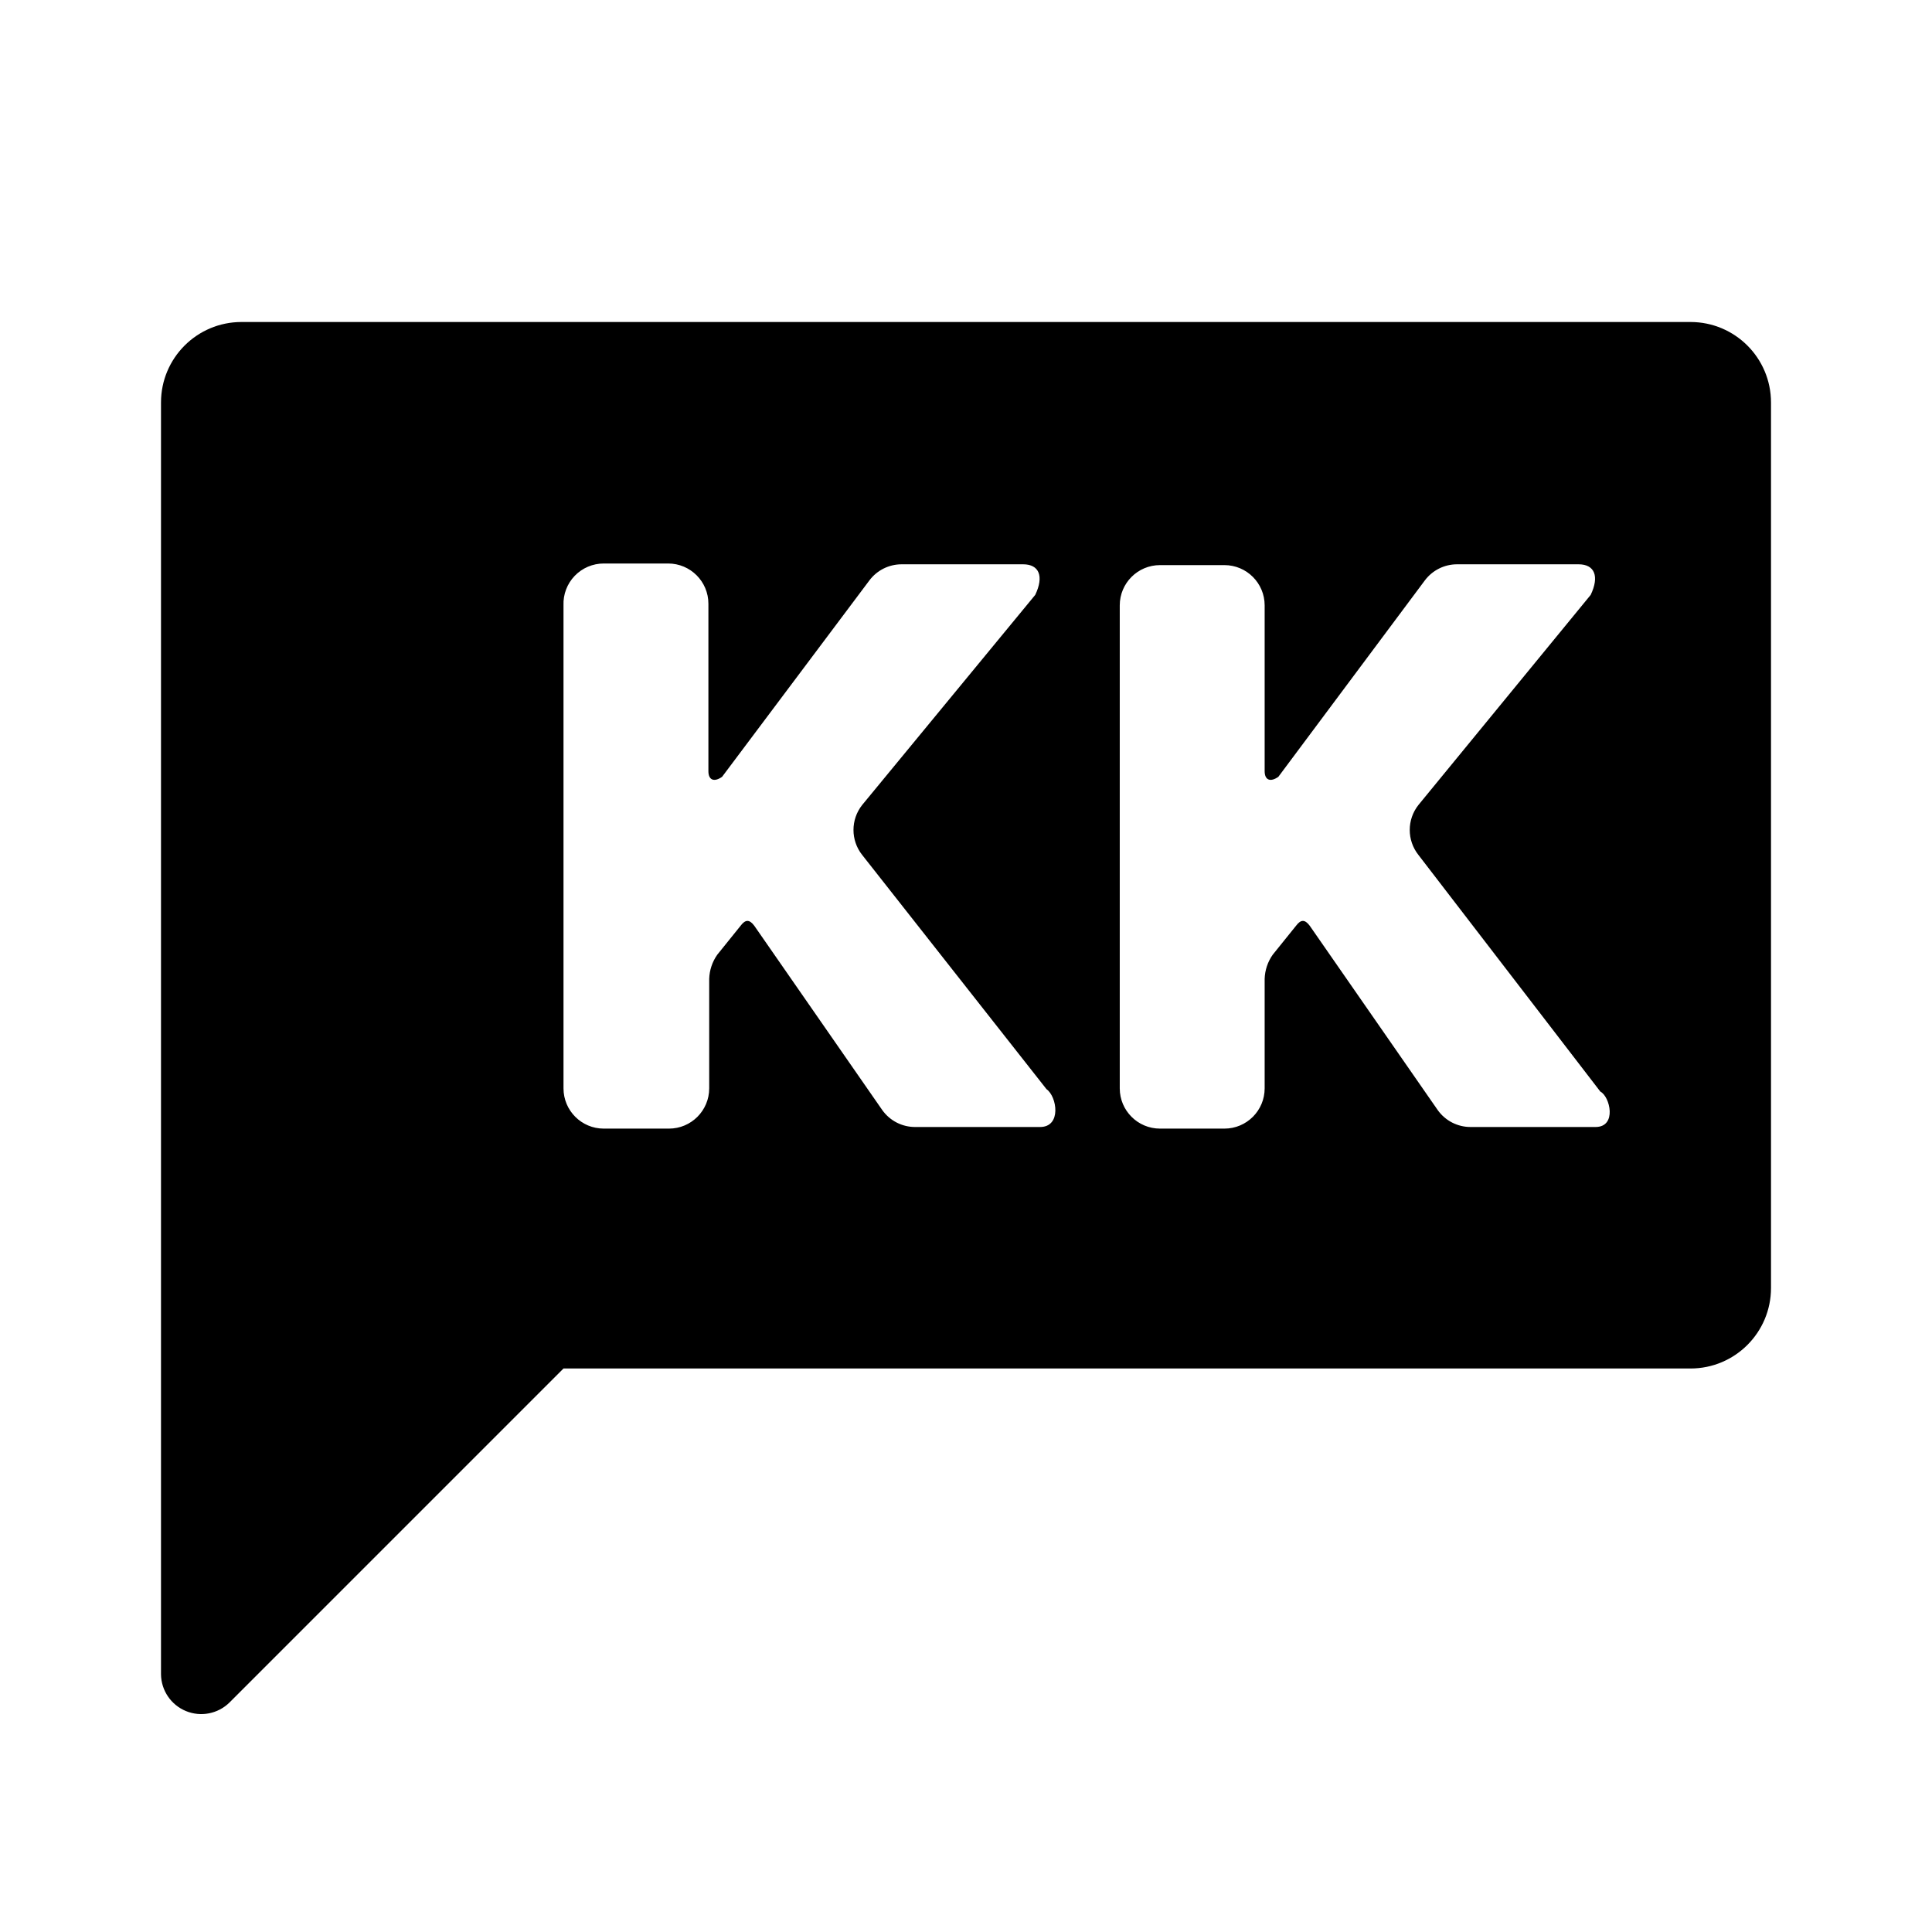
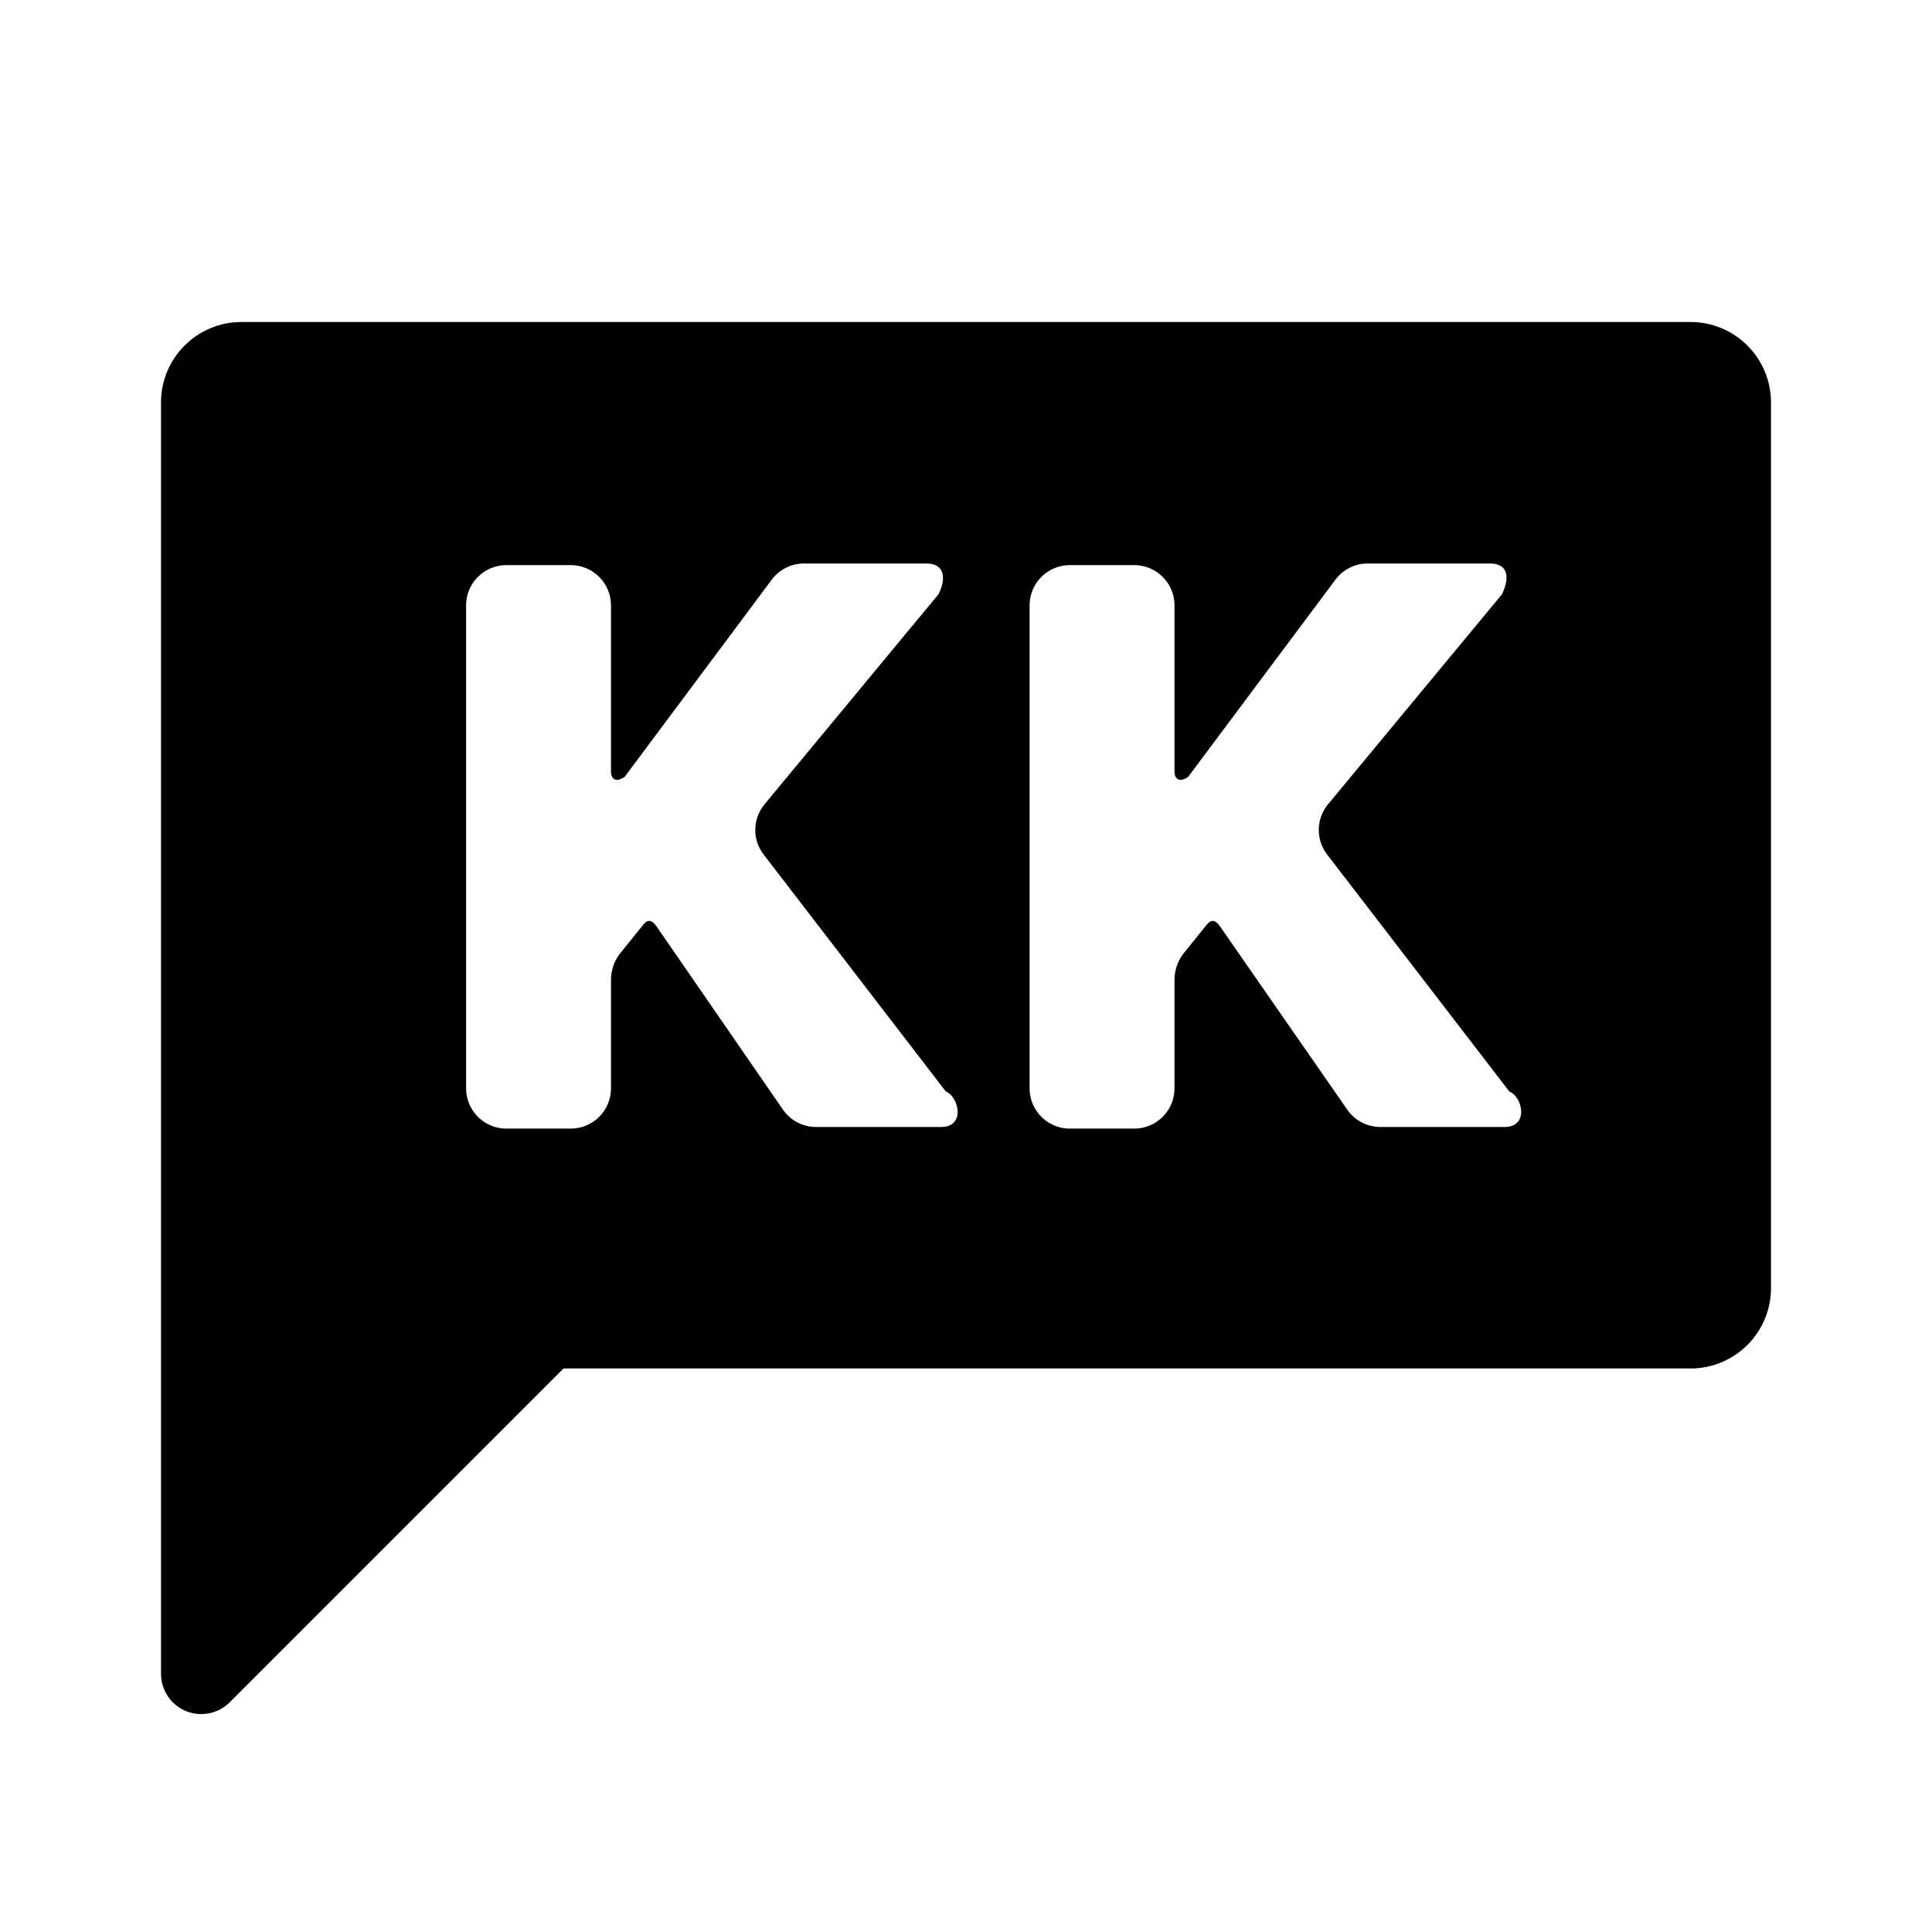
<svg xmlns="http://www.w3.org/2000/svg" viewBox="0 0 24 24">
-   <path class="b" d="M21,4H3A1,1,0,0,0,2,5V20.8a.5.5,0,0,0,.85.35L7,17H21a1,1,0,0,0,1-1V5A1,1,0,0,0,21,4ZM12.92,14H11.37a.5.5,0,0,1-.41-.21L9.37,11.5h0c-.06-.08-.11-.08-.17,0l-.29.36a.55.55,0,0,0-.1.3v1.36a.5.5,0,0,1-.5.5H7.5a.5.5,0,0,1-.5-.5v-6A.5.5,0,0,1,7.5,7h.8a.5.5,0,0,1,.5.5V9.58c0,.11.07.14.17.07L10.8,7.21a.5.5,0,0,1,.4-.2h1.51c.2,0,.26.15.15.38L10.71,10a.5.5,0,0,0,0,.62L13,13.53C13.13,13.62,13.19,14,12.92,14Zm6.9,0H18.27a.5.5,0,0,1-.41-.21L16.27,11.5h0c-.06-.08-.11-.08-.17,0l-.29.36a.55.55,0,0,0-.1.3v1.36a.5.5,0,0,1-.5.5h-.8a.5.5,0,0,1-.5-.5v-6a.5.5,0,0,1,.5-.5h.8a.5.5,0,0,1,.5.5V9.58c0,.11.07.14.17.07L17.7,7.21a.5.5,0,0,1,.4-.2h1.51c.2,0,.26.15.15.38L17.62,10a.5.5,0,0,0,0,.62l2.26,2.94C20,13.62,20.09,14,19.82,14Z" />
+   <path d="M21,4H3A1,1,0,0,0,2,5V20.8a.5.5,0,0,0,.85.35L7,17H21a1,1,0,0,0,1-1V5A1,1,0,0,0,21,4ZM11.69,14H10.14a.5.5,0,0,1-.41-.21L8.15,11.5h0c-.06-.08-.11-.08-.17,0l-.29.36a.55.55,0,0,0-.1.3v1.36a.5.5,0,0,1-.5.5h-.8a.5.5,0,0,1-.5-.5v-6a.5.5,0,0,1,.5-.5h.8a.5.5,0,0,1,.5.5V9.58c0,.11.07.14.17.07L9.58,7.21A.5.5,0,0,1,10,7h1.51c.2,0,.26.15.15.38L9.49,10a.5.5,0,0,0,0,.62l2.26,2.94C11.91,13.62,12,14,11.69,14Zm7,0H17.15a.5.5,0,0,1-.41-.21L15.15,11.5h0c-.06-.08-.11-.08-.17,0l-.29.36a.55.55,0,0,0-.1.3v1.36a.5.5,0,0,1-.5.5h-.8a.5.5,0,0,1-.5-.5v-6a.5.5,0,0,1,.5-.5h.8a.5.5,0,0,1,.5.5V9.58c0,.11.07.14.17.07l1.83-2.45A.5.5,0,0,1,17,7h1.51c.2,0,.26.14.15.38L16.49,10a.5.5,0,0,0,0,.62l2.26,2.94C18.91,13.62,19,14,18.69,14Z" />
</svg>
